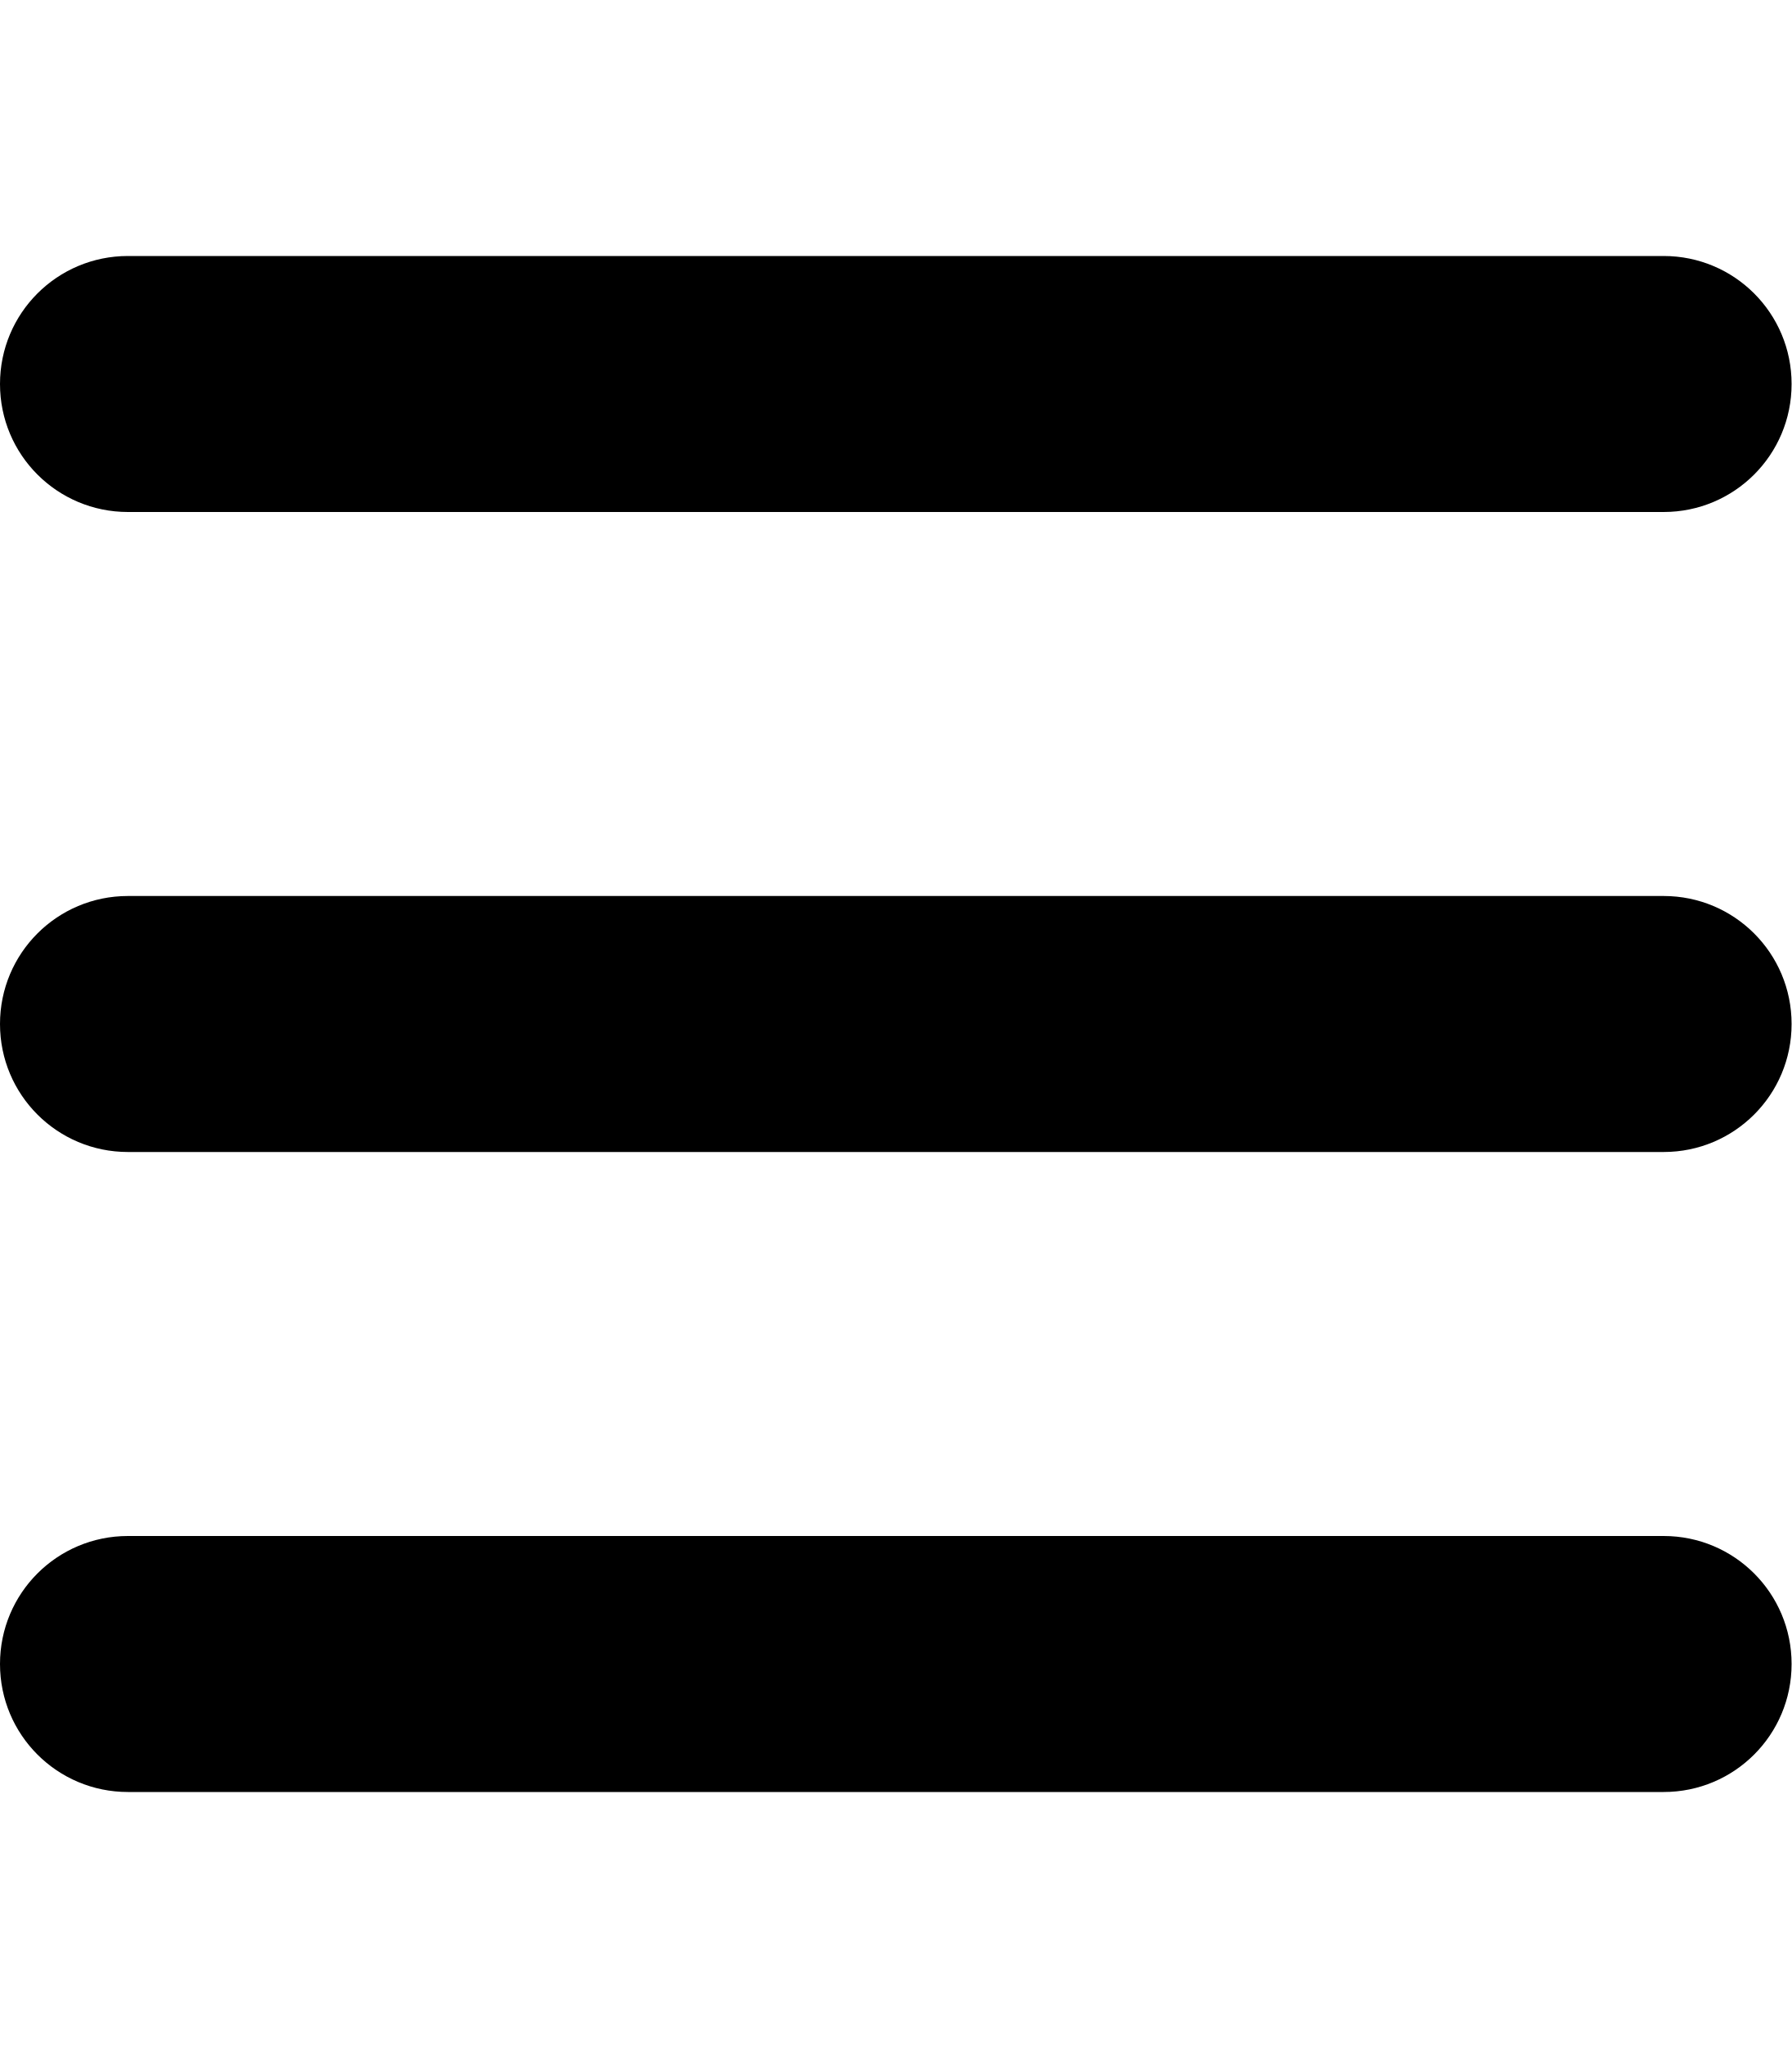
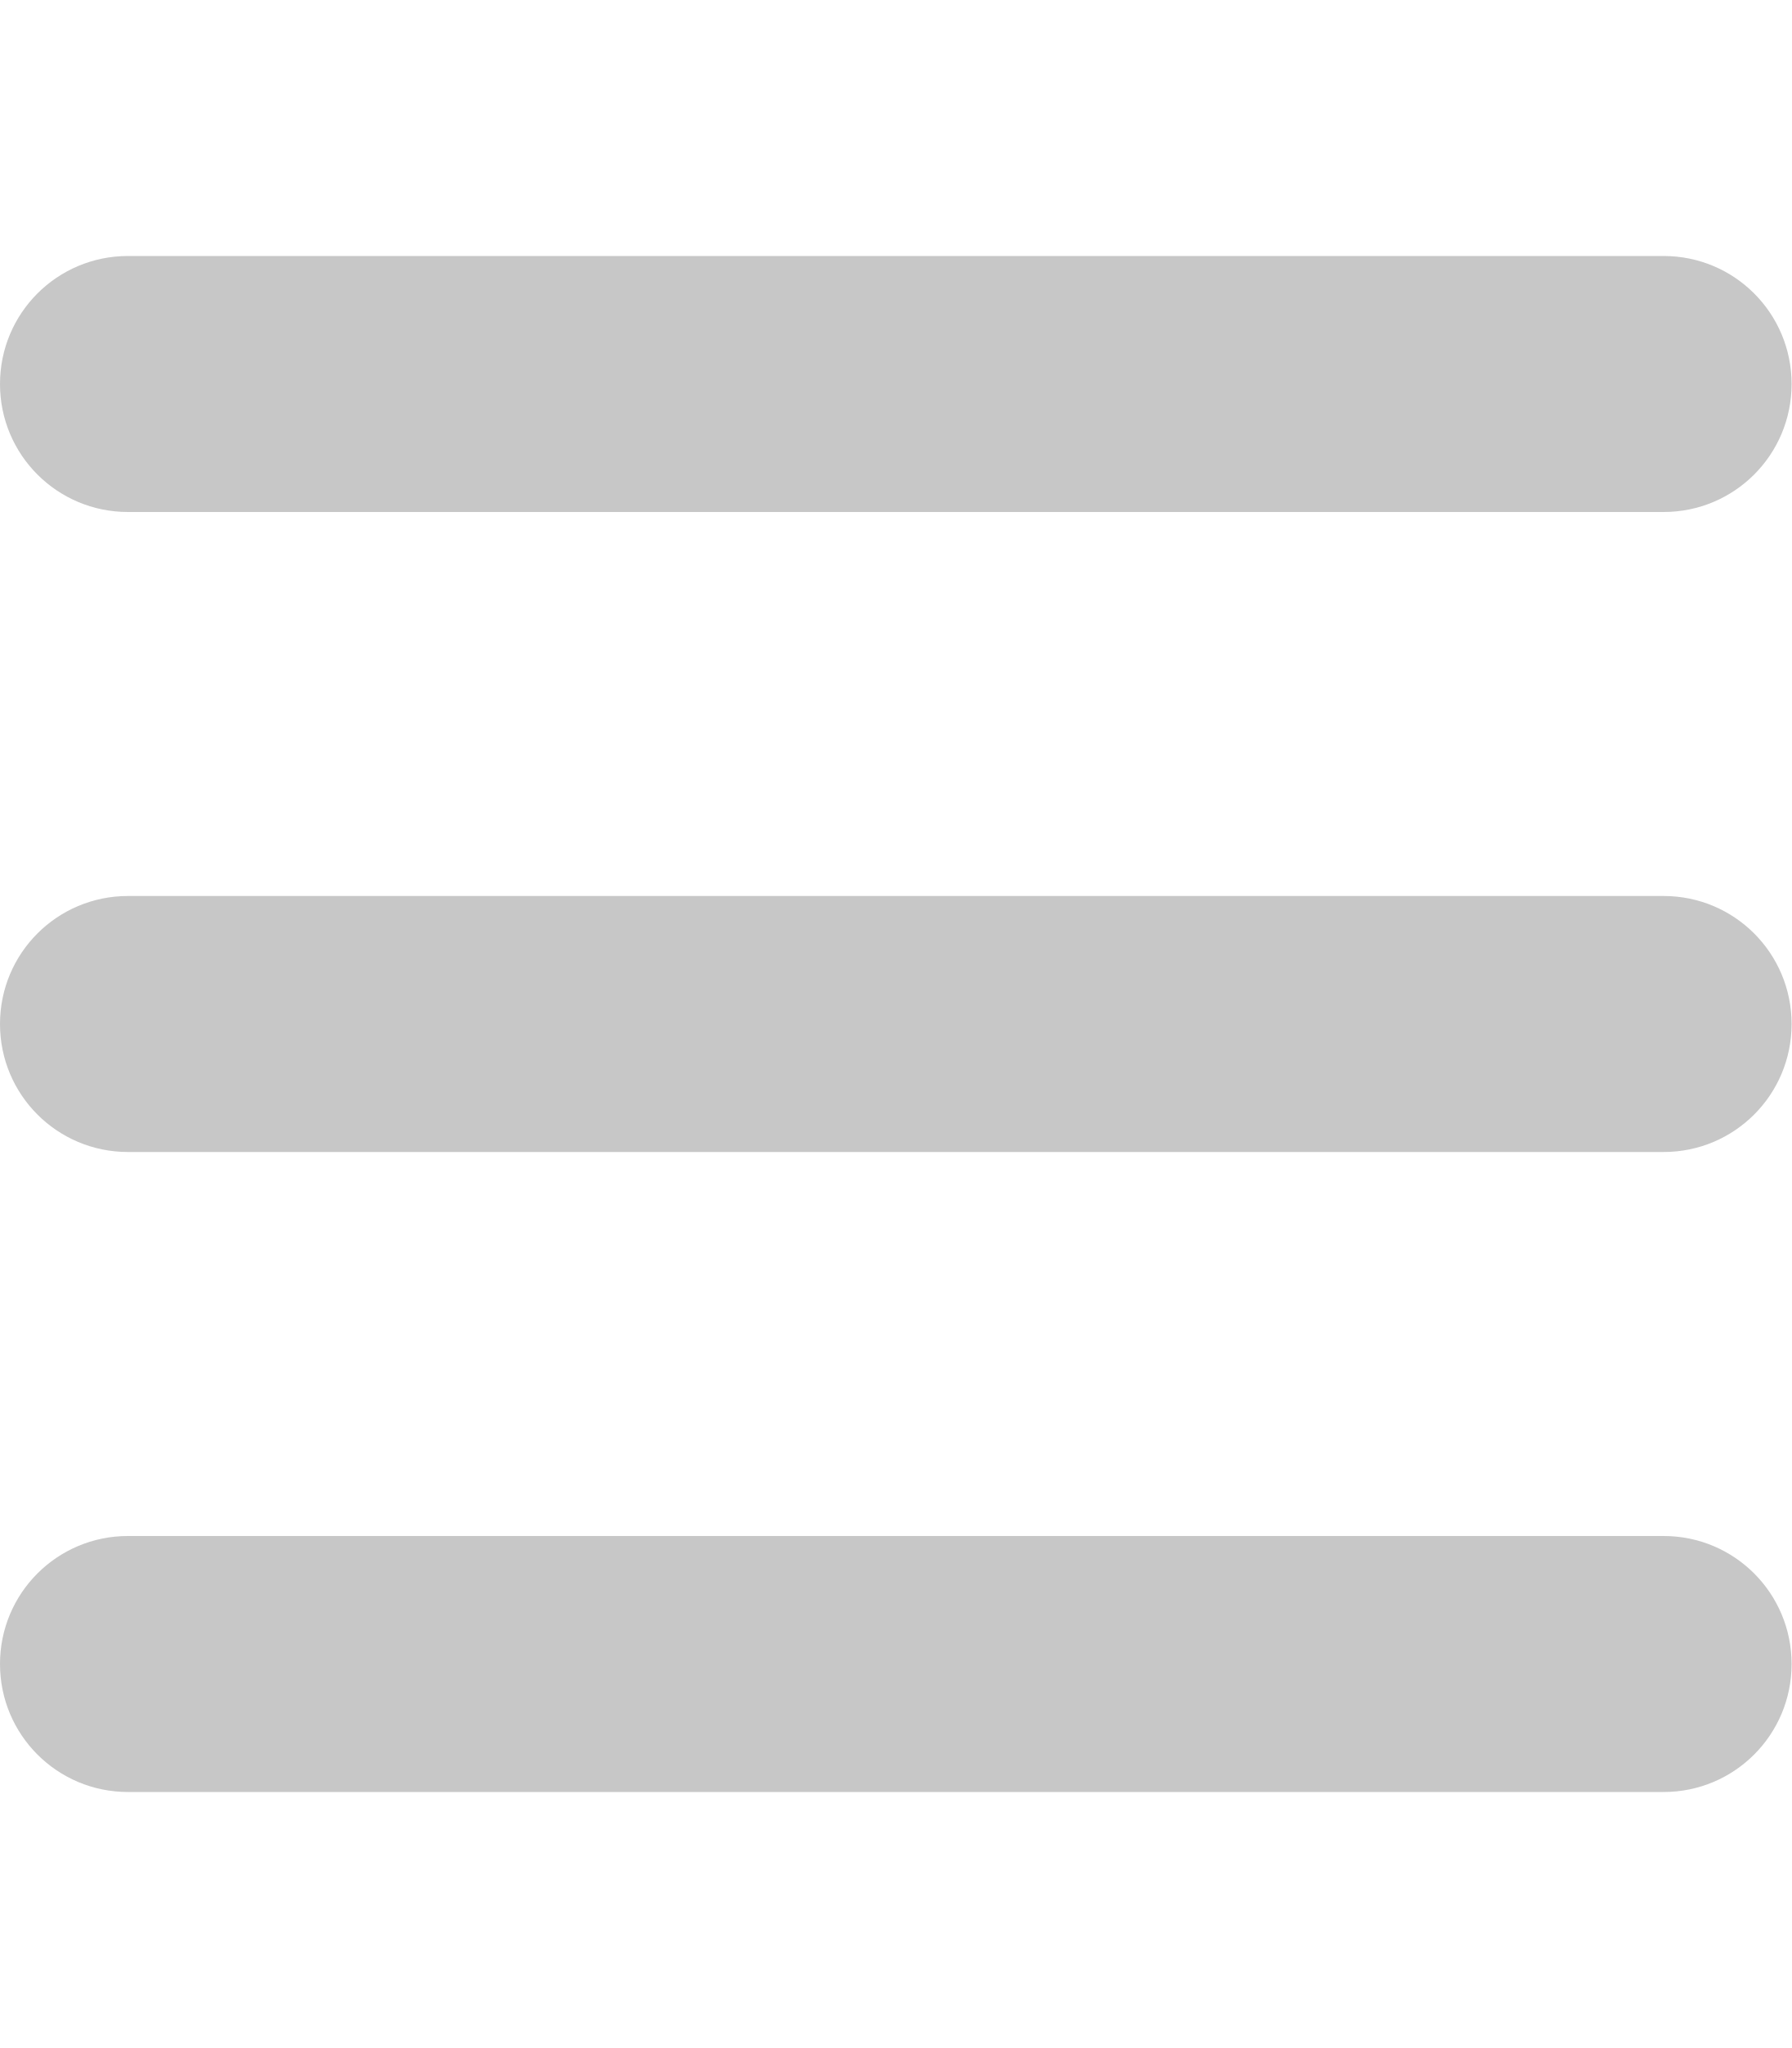
- <svg xmlns="http://www.w3.org/2000/svg" viewBox="0 0 448 512">
+ <svg xmlns="http://www.w3.org/2000/svg" fill="#C7C7C7" viewBox="0 0 448 512">
  <path d="M0 96C0 78.3 14.3 64 32 64H416c17.7 0 32 14.3 32 32s-14.3 32-32 32H32C14.3 128 0 113.7 0 96zM0 256c0-17.7 14.3-32 32-32H416c17.7 0 32 14.3 32 32s-14.3 32-32 32H32c-17.7 0-32-14.3-32-32zM448 416c0 17.7-14.3 32-32 32H32c-17.7 0-32-14.3-32-32s14.3-32 32-32H416c17.7 0 32 14.3 32 32z" />
</svg>
